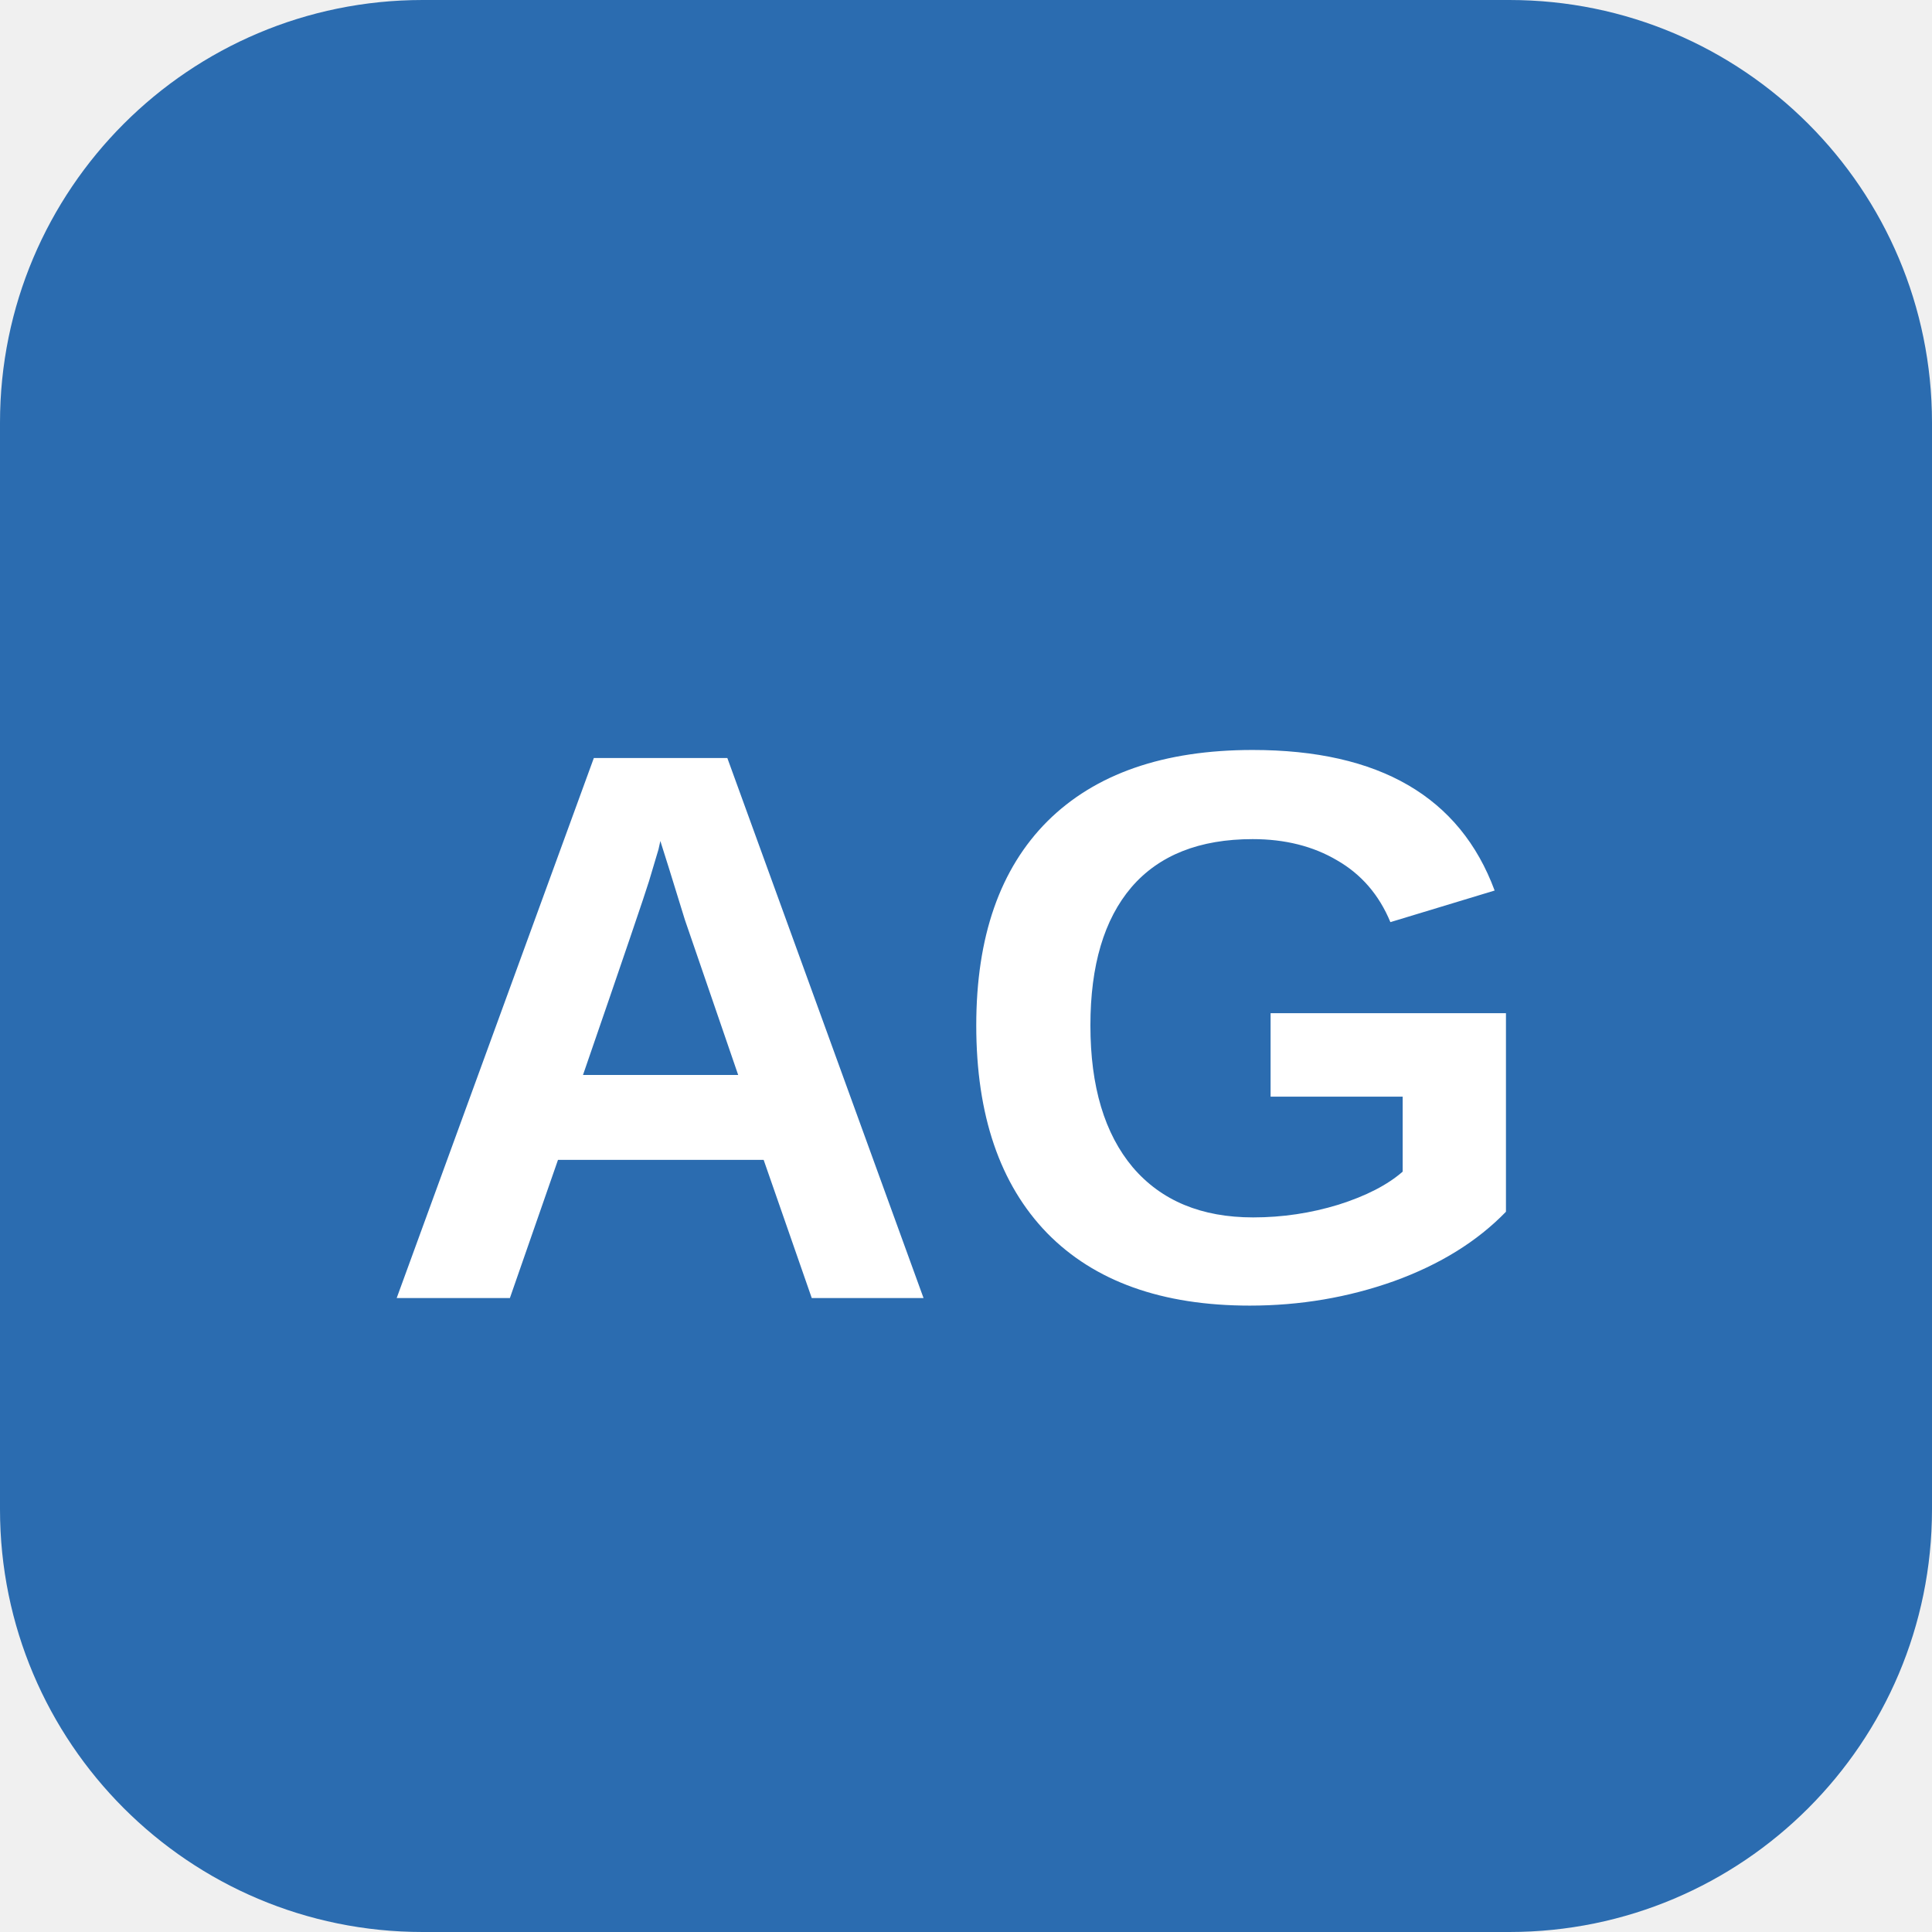
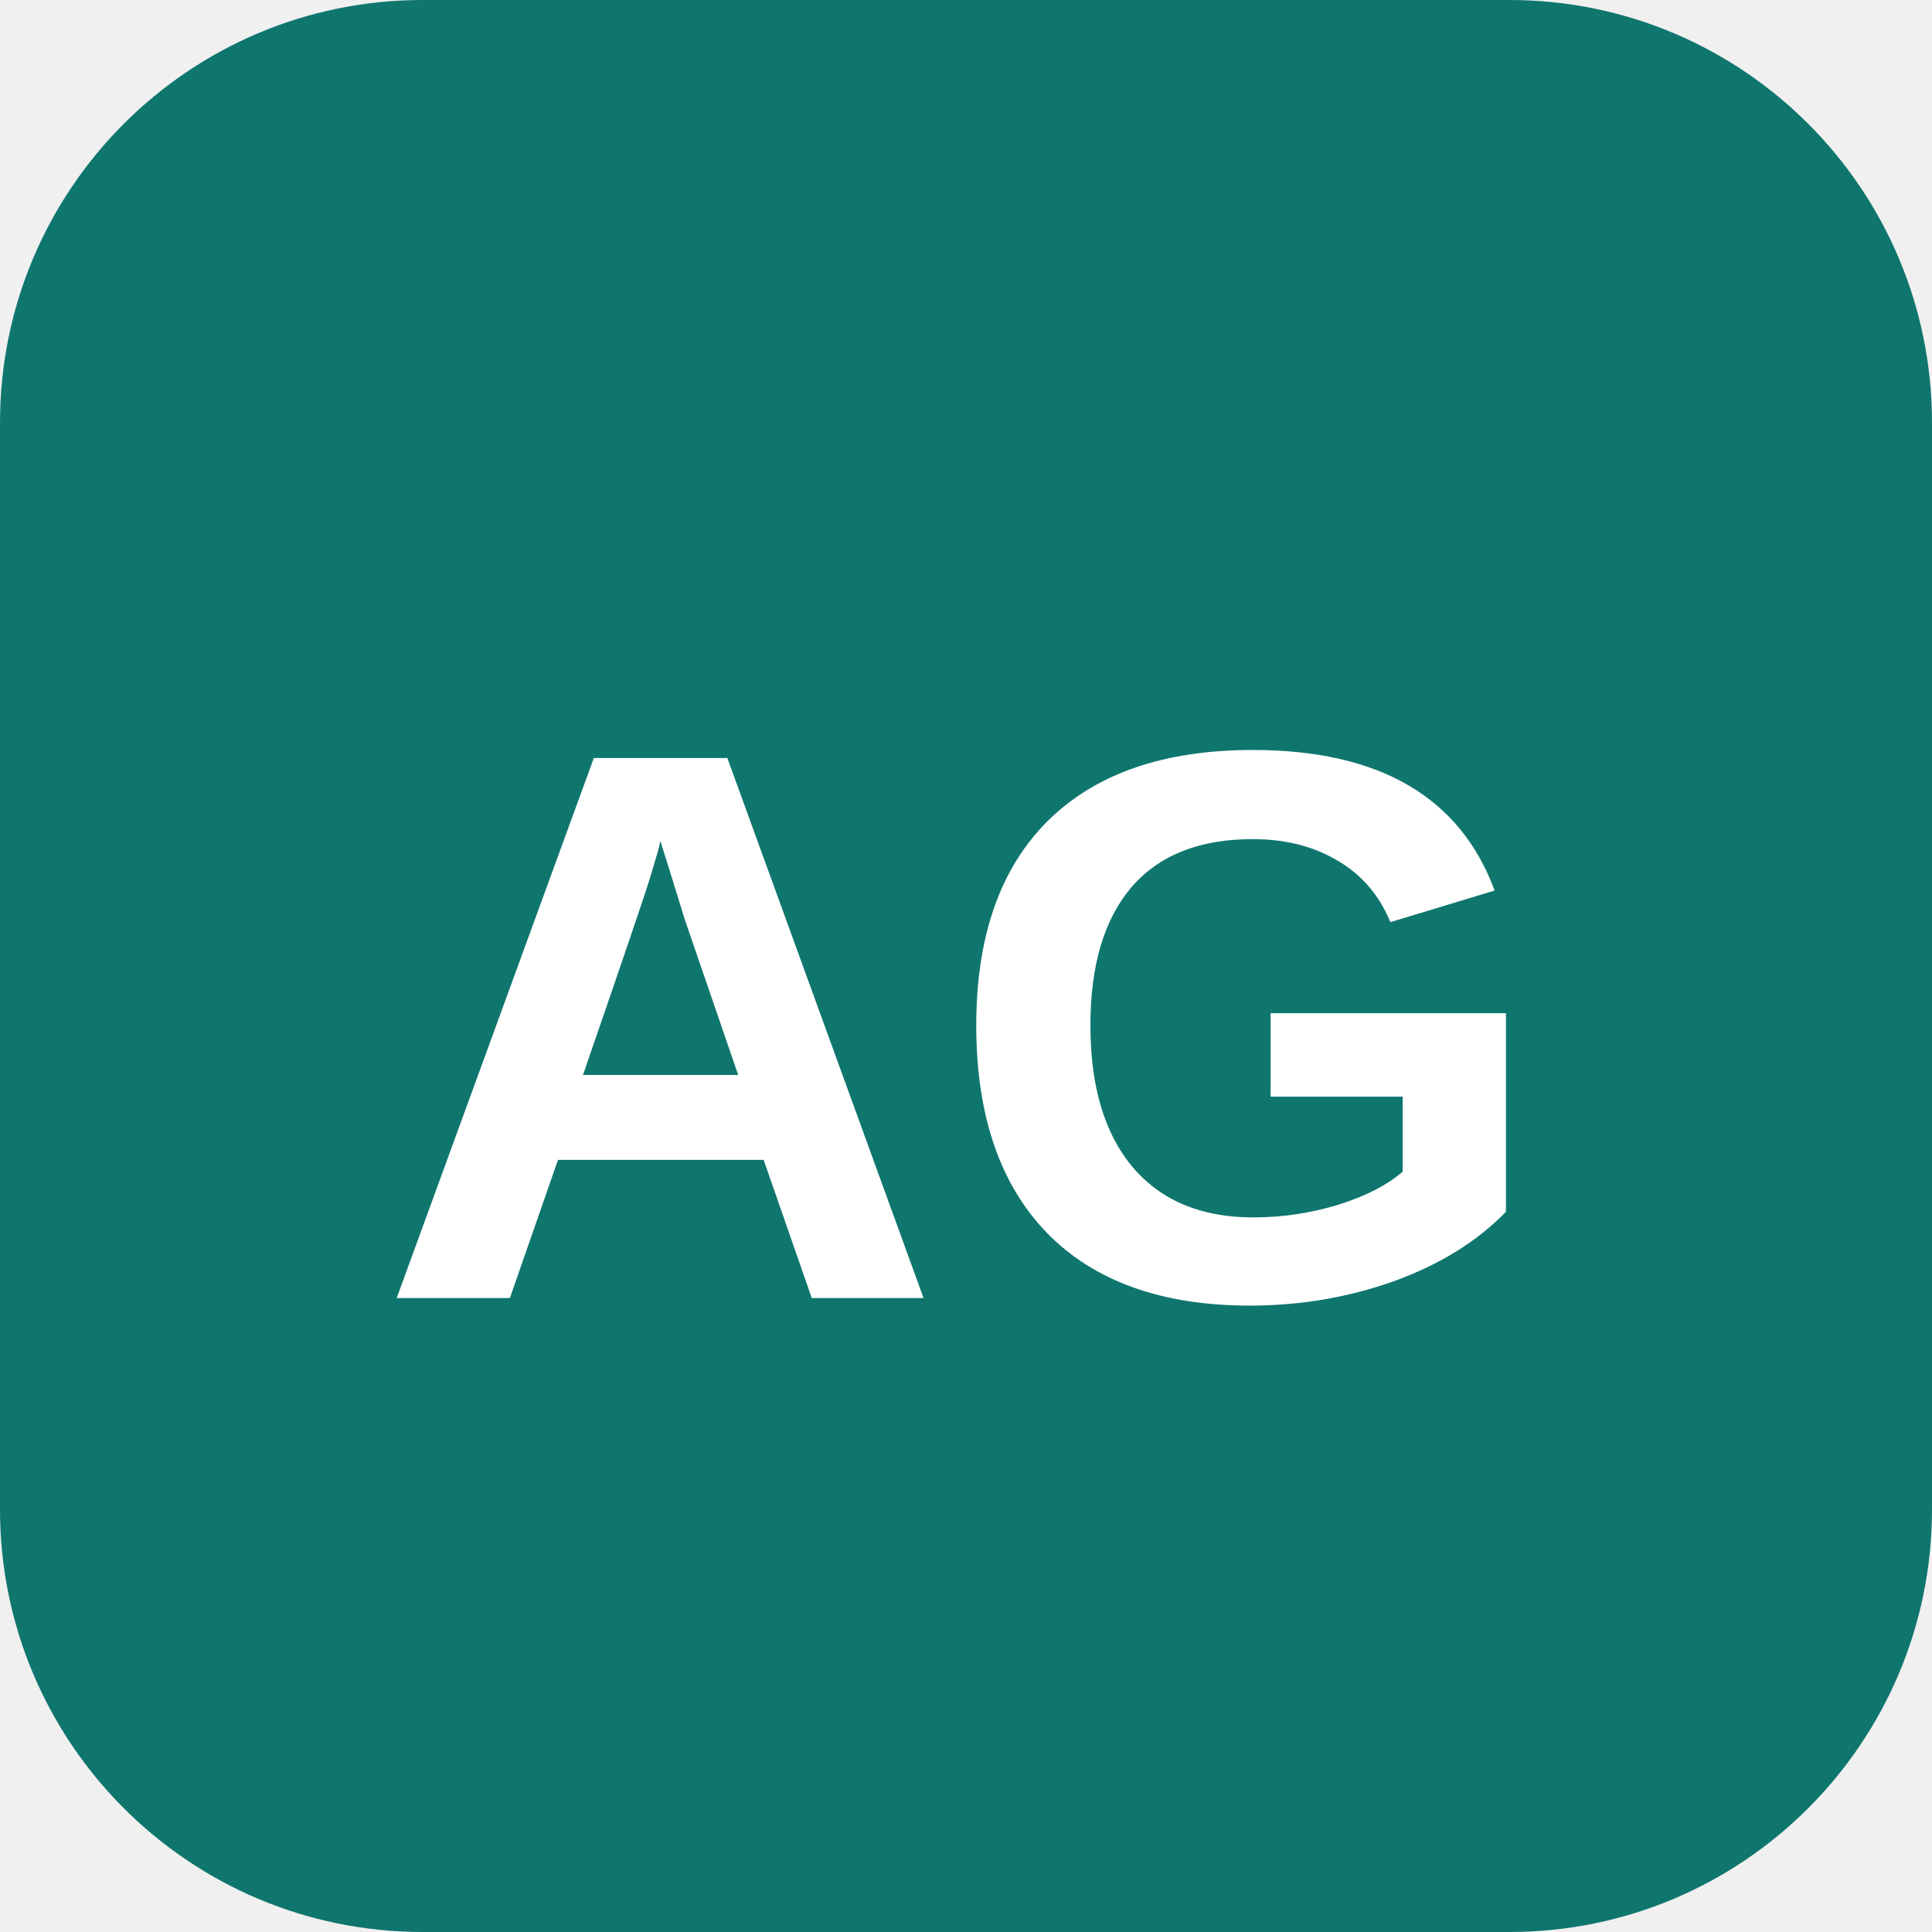
<svg xmlns="http://www.w3.org/2000/svg" viewBox="0 0 64 64">
-   <rect width="64" height="64" rx="14" fill="#2b6cb0" />
+   <rect width="64" height="64" rx="14" fill="#0f766e" />
  <text x="32" y="43" font-family="Arial, Helvetica, sans-serif" font-size="26" font-weight="bold" fill="#ffffff" text-anchor="middle">AG</text>
</svg>
